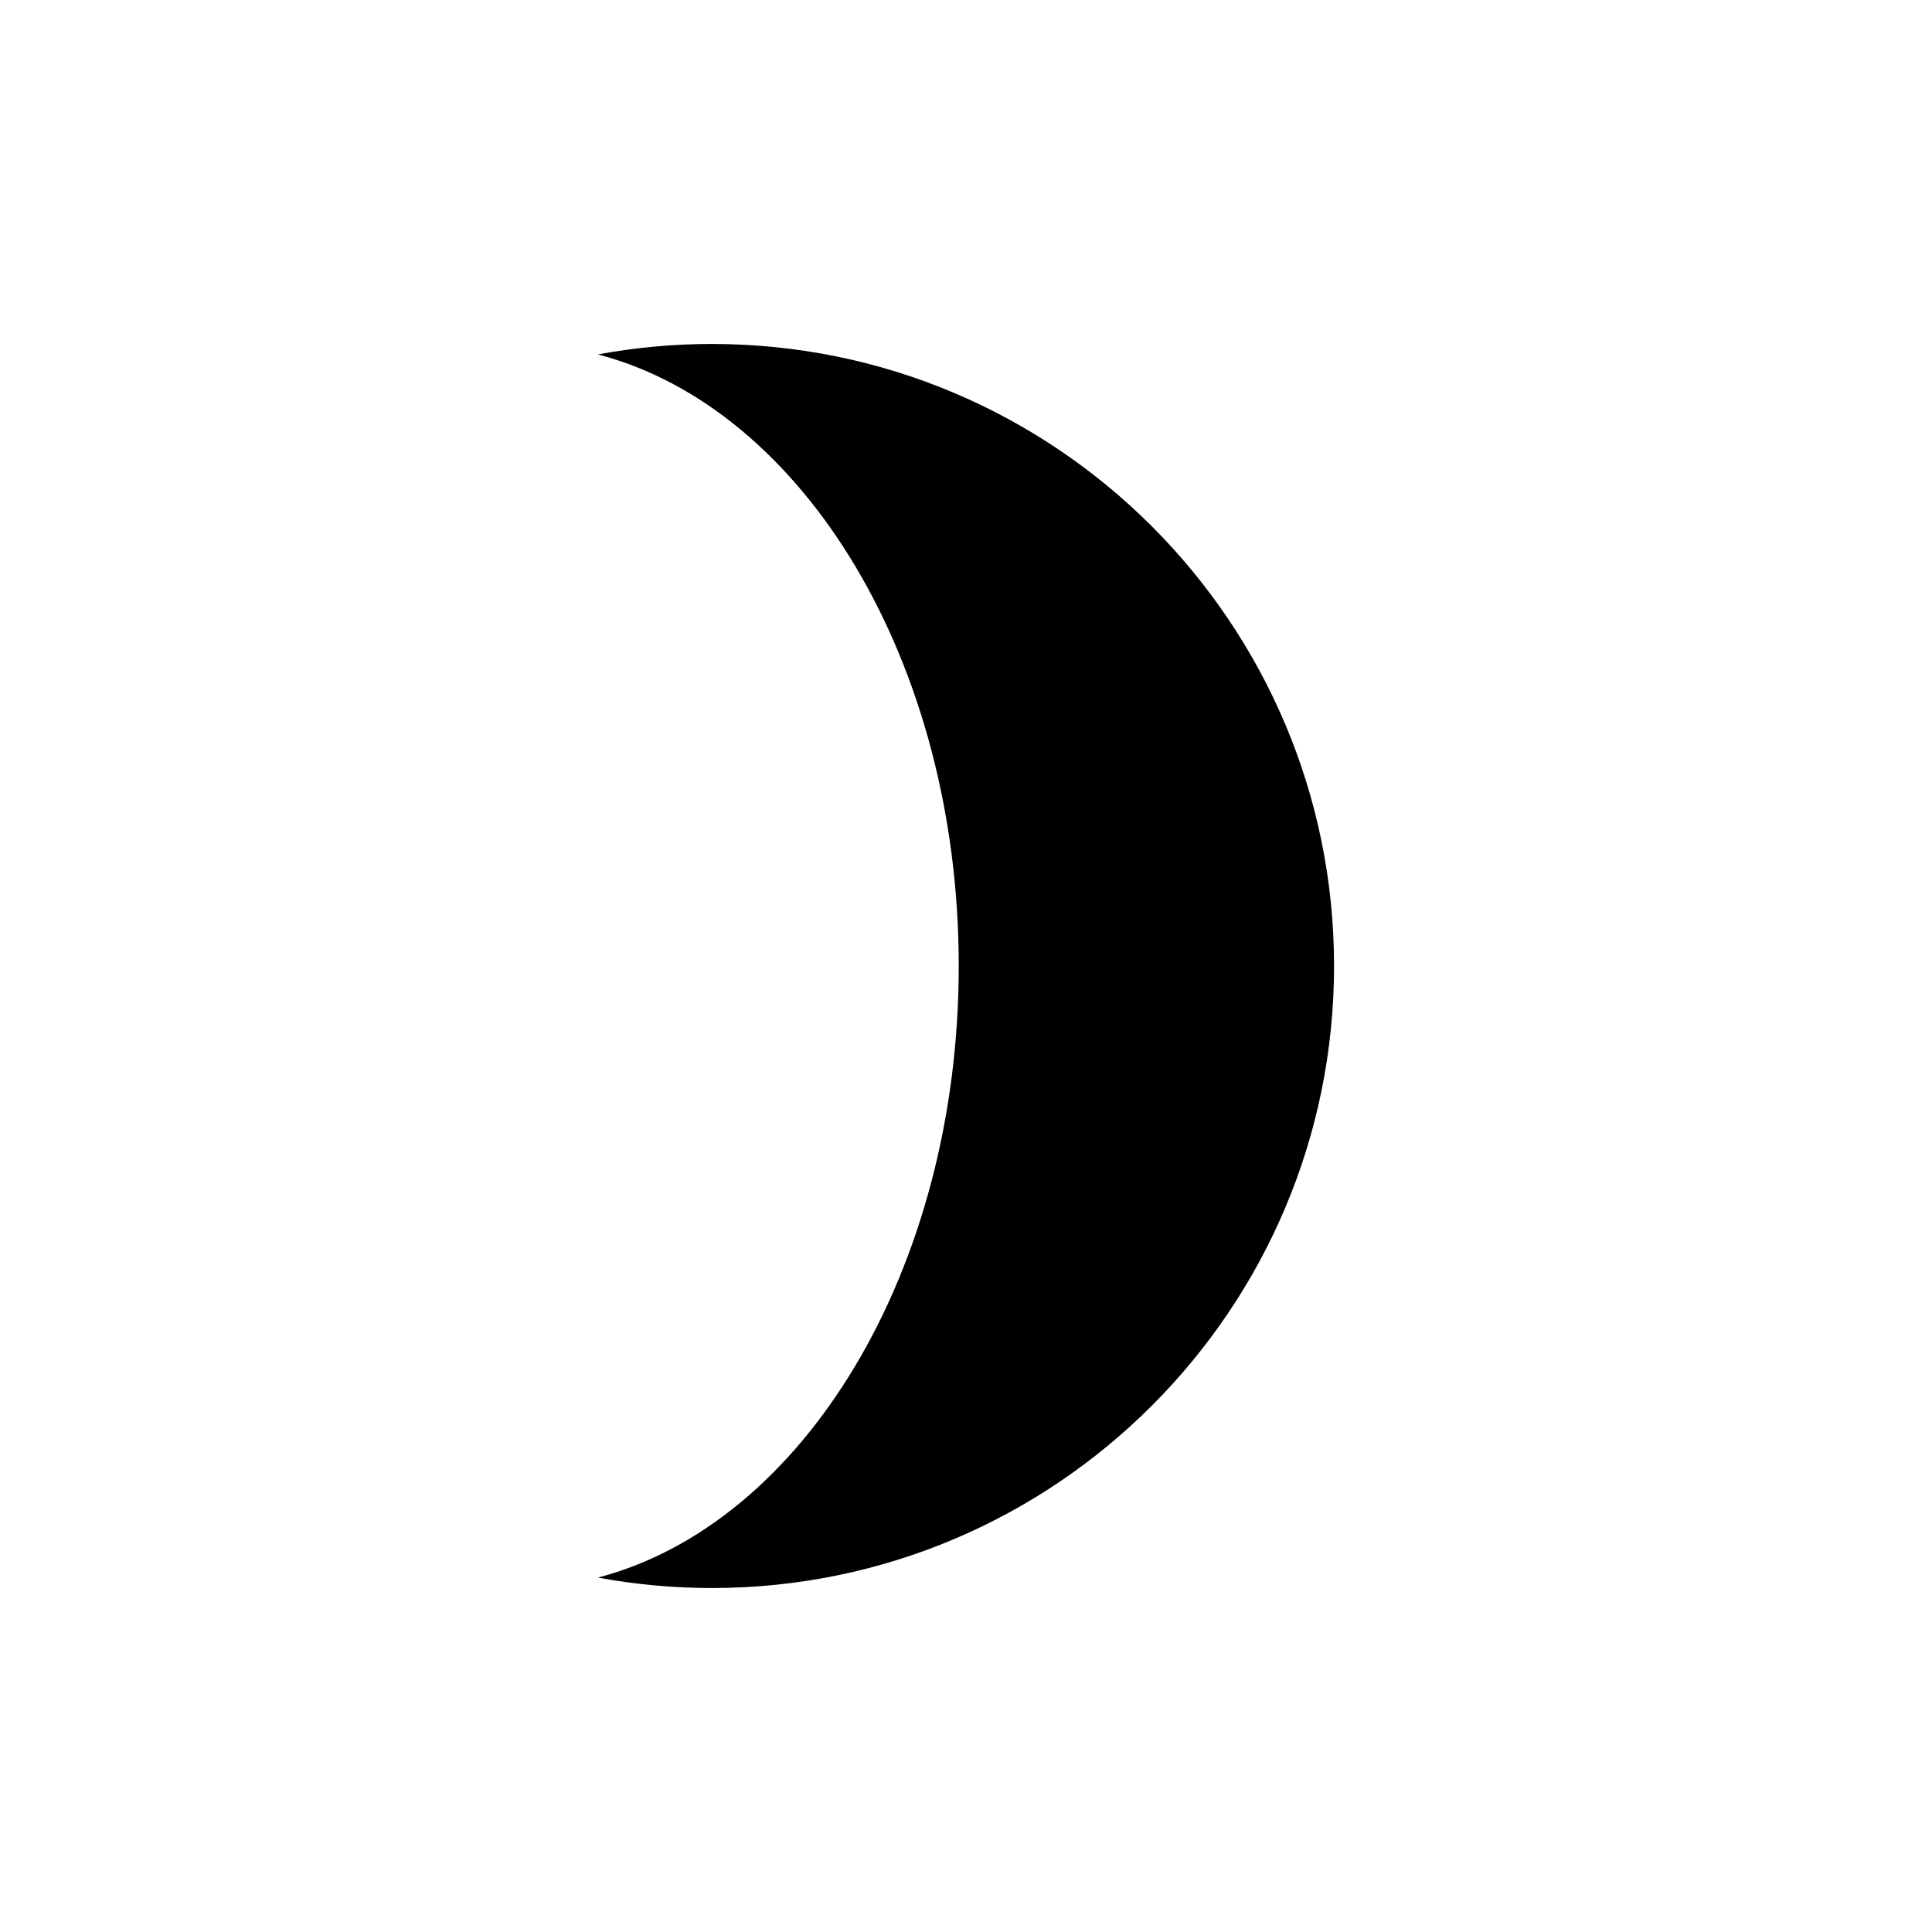
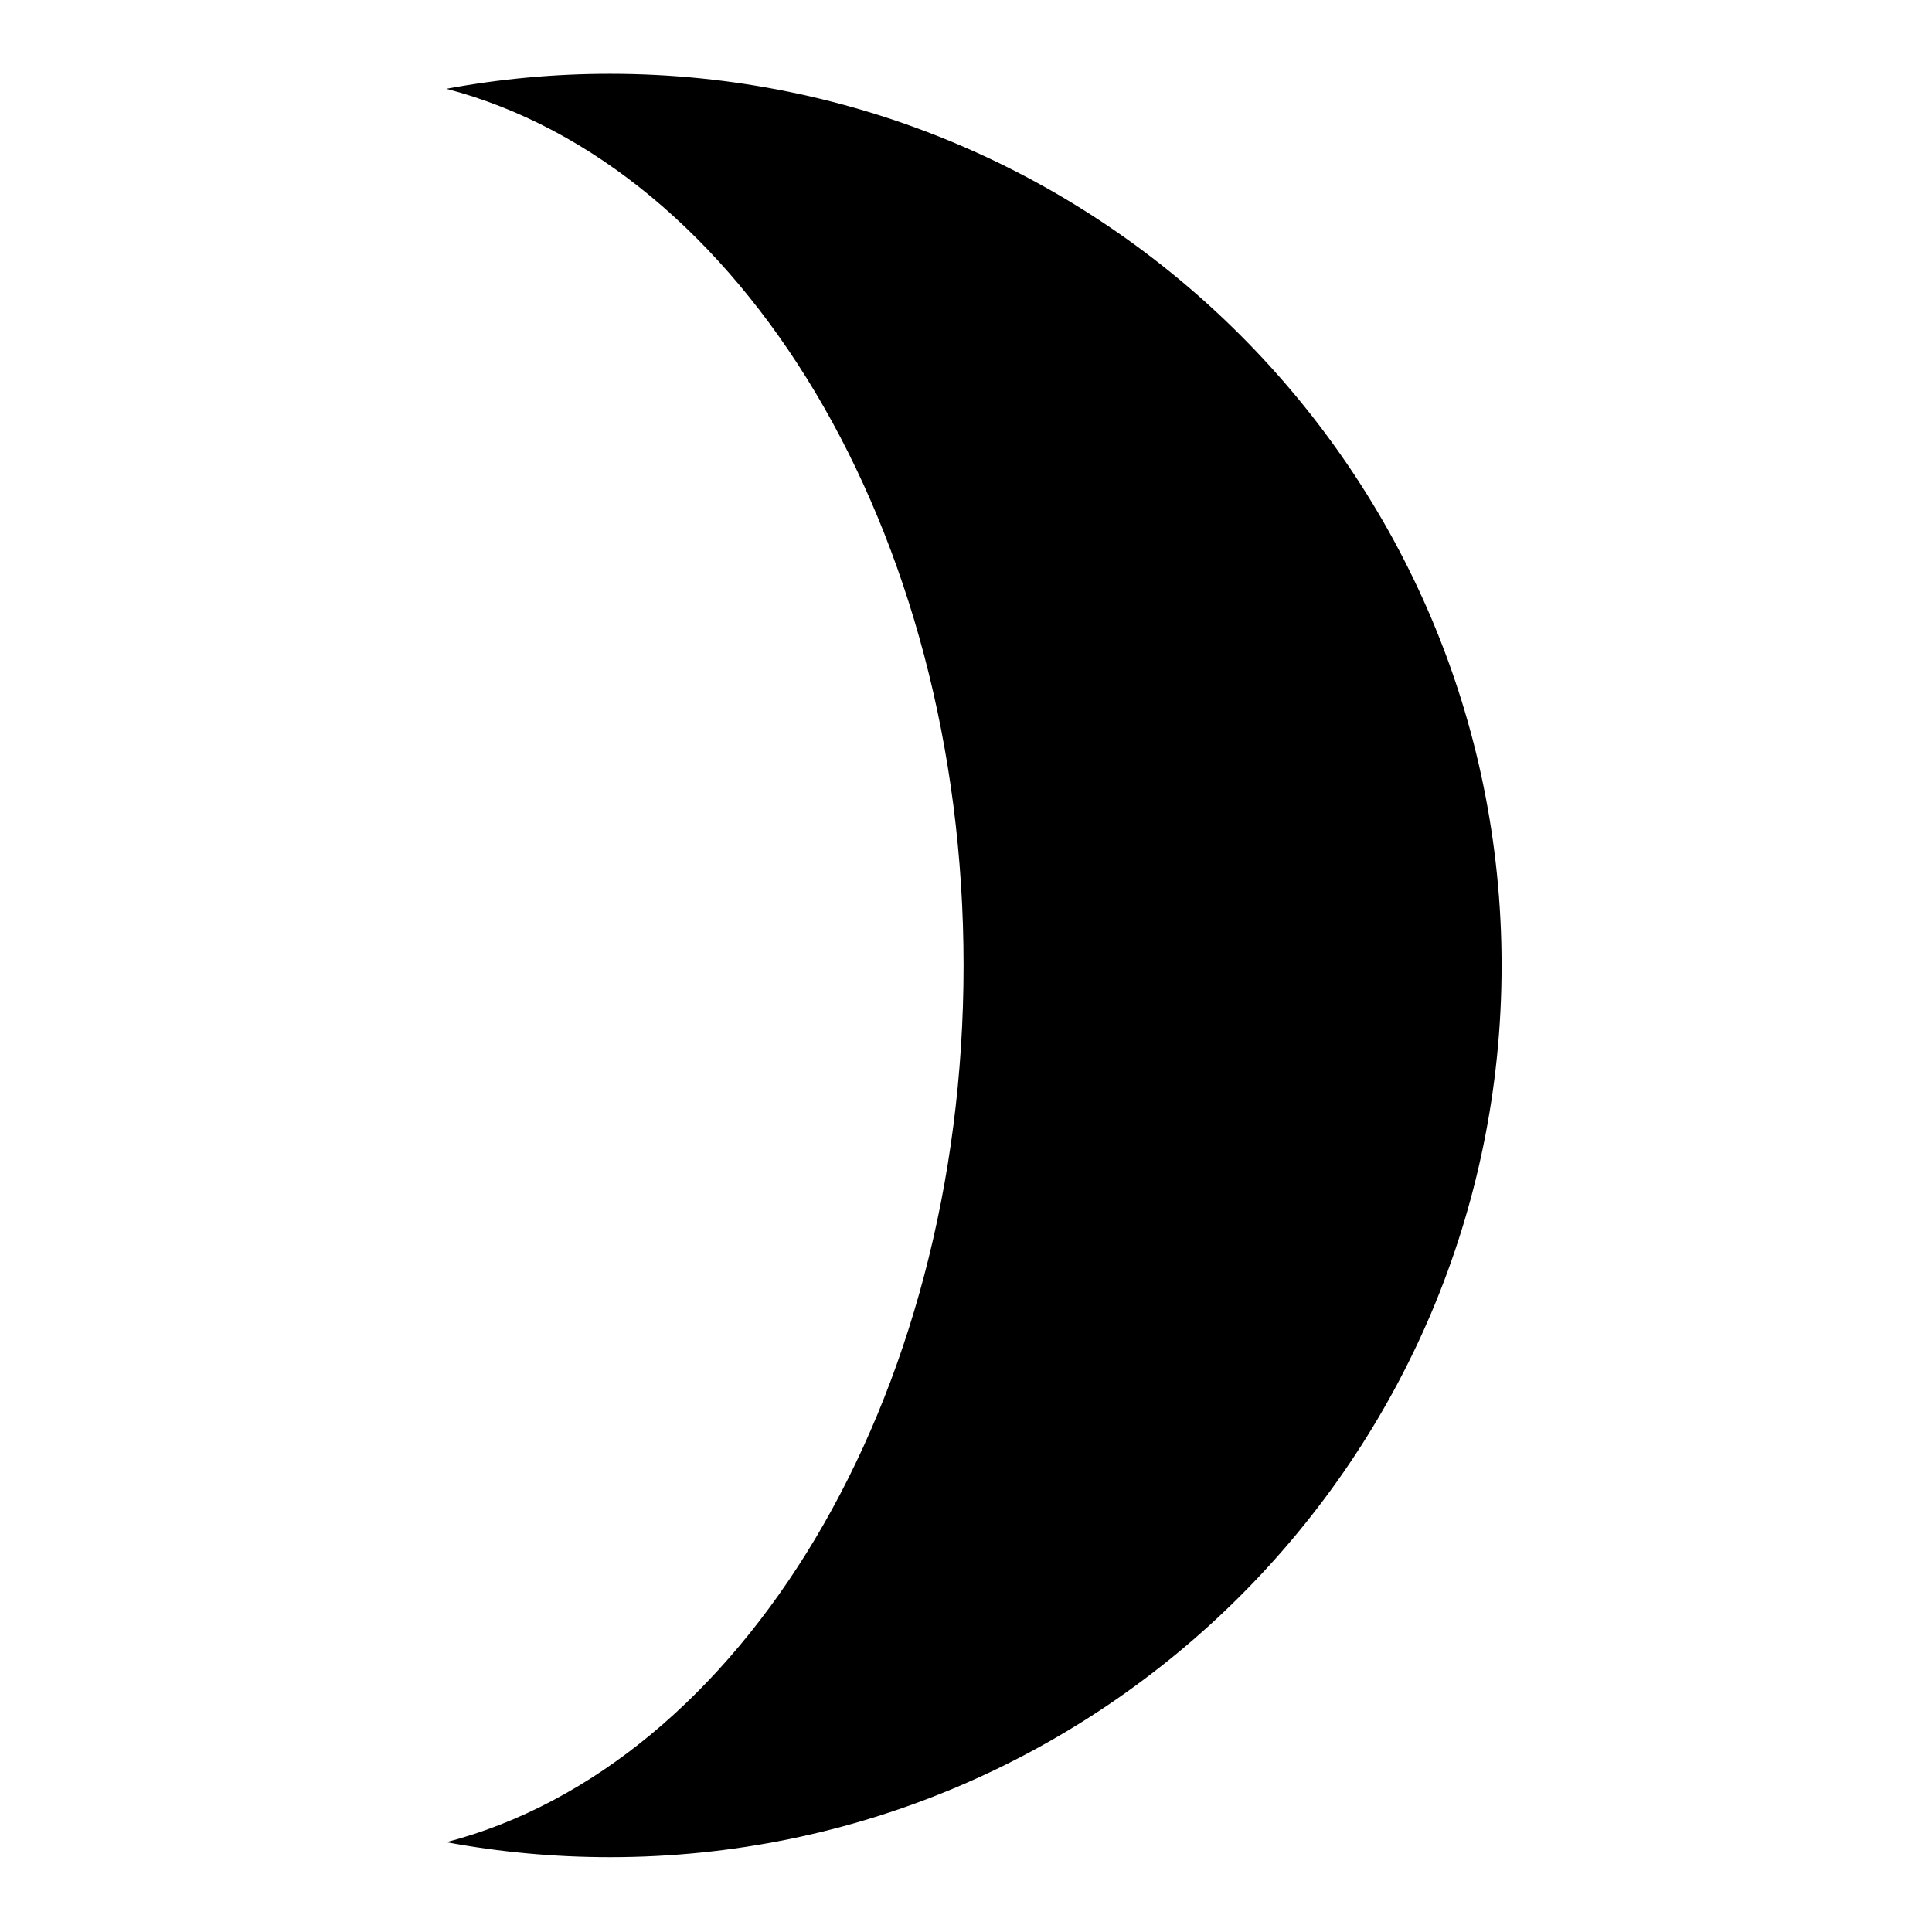
- <svg xmlns="http://www.w3.org/2000/svg" width="100%" height="100%" viewBox="0 0 256 256" version="1.1" xml:space="preserve" style="fill-rule:evenodd;clip-rule:evenodd;stroke-linejoin:round;stroke-miterlimit:2;">
-   <g transform="matrix(1.28785,0,0,1.28785,-70.499,-36.8454)">
-     <path d="M116.263,65.076C120.067,64.369 123.991,64 128,64C163.323,64 192,92.677 192,128C192,163.323 163.323,192 128,192C123.991,192 120.067,191.631 116.263,190.924C137.377,185.405 153.385,159.313 153.385,128C153.385,96.687 137.377,70.595 116.263,65.076Z" />
-   </g>
+ <svg xmlns="http://www.w3.org/2000/svg" width="513px" height="513px" version="1.1" xml:space="preserve" style="fill-rule:evenodd;clip-rule:evenodd;stroke-linejoin:round;stroke-miterlimit:2;">
+   <rect id="MoonWaning" x="0.777" y="0.957" width="512" height="512" style="fill:none;" />
+   <path d="M118.522,23.573c14.074,-2.614 28.589,-3.98 43.421,-3.98c130.678,-0 236.771,106.093 236.771,236.771c0,130.677 -106.093,236.771 -236.771,236.771c-14.832,-0 -29.347,-1.367 -43.421,-3.981c78.112,-20.419 137.334,-116.945 137.334,-232.79c0,-115.846 -59.222,-212.371 -137.334,-232.791Z" />
</svg>
